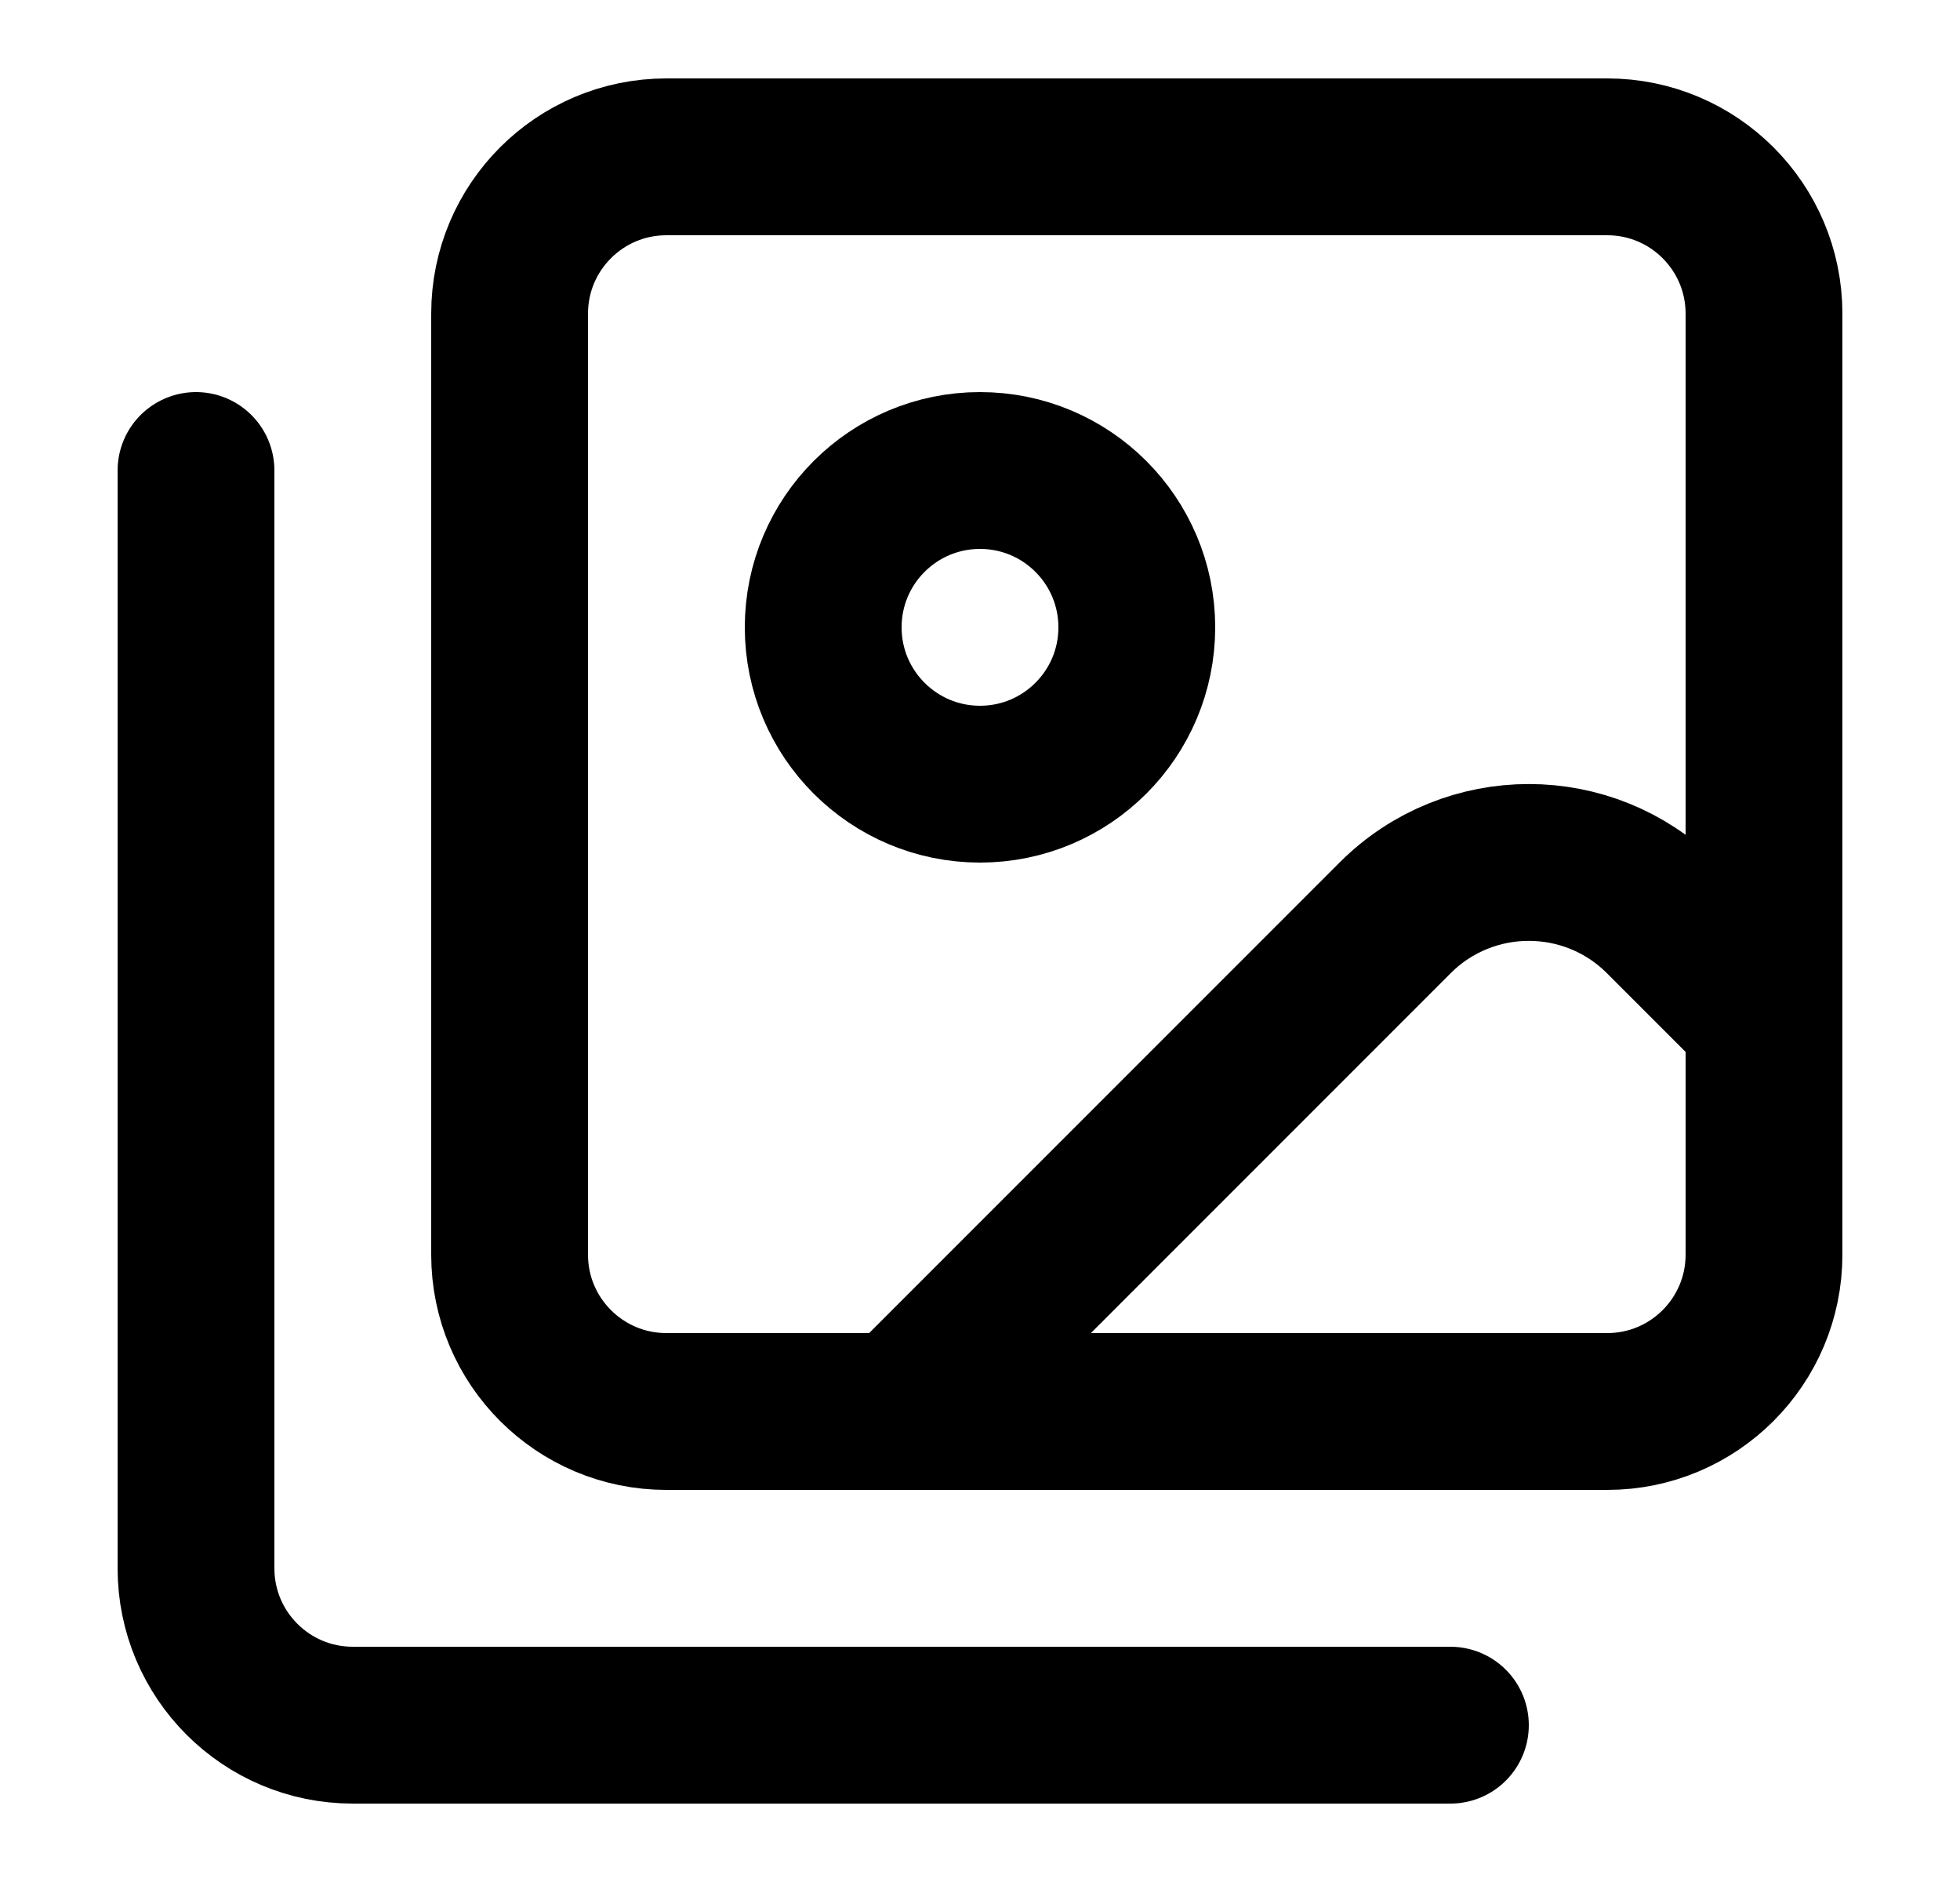
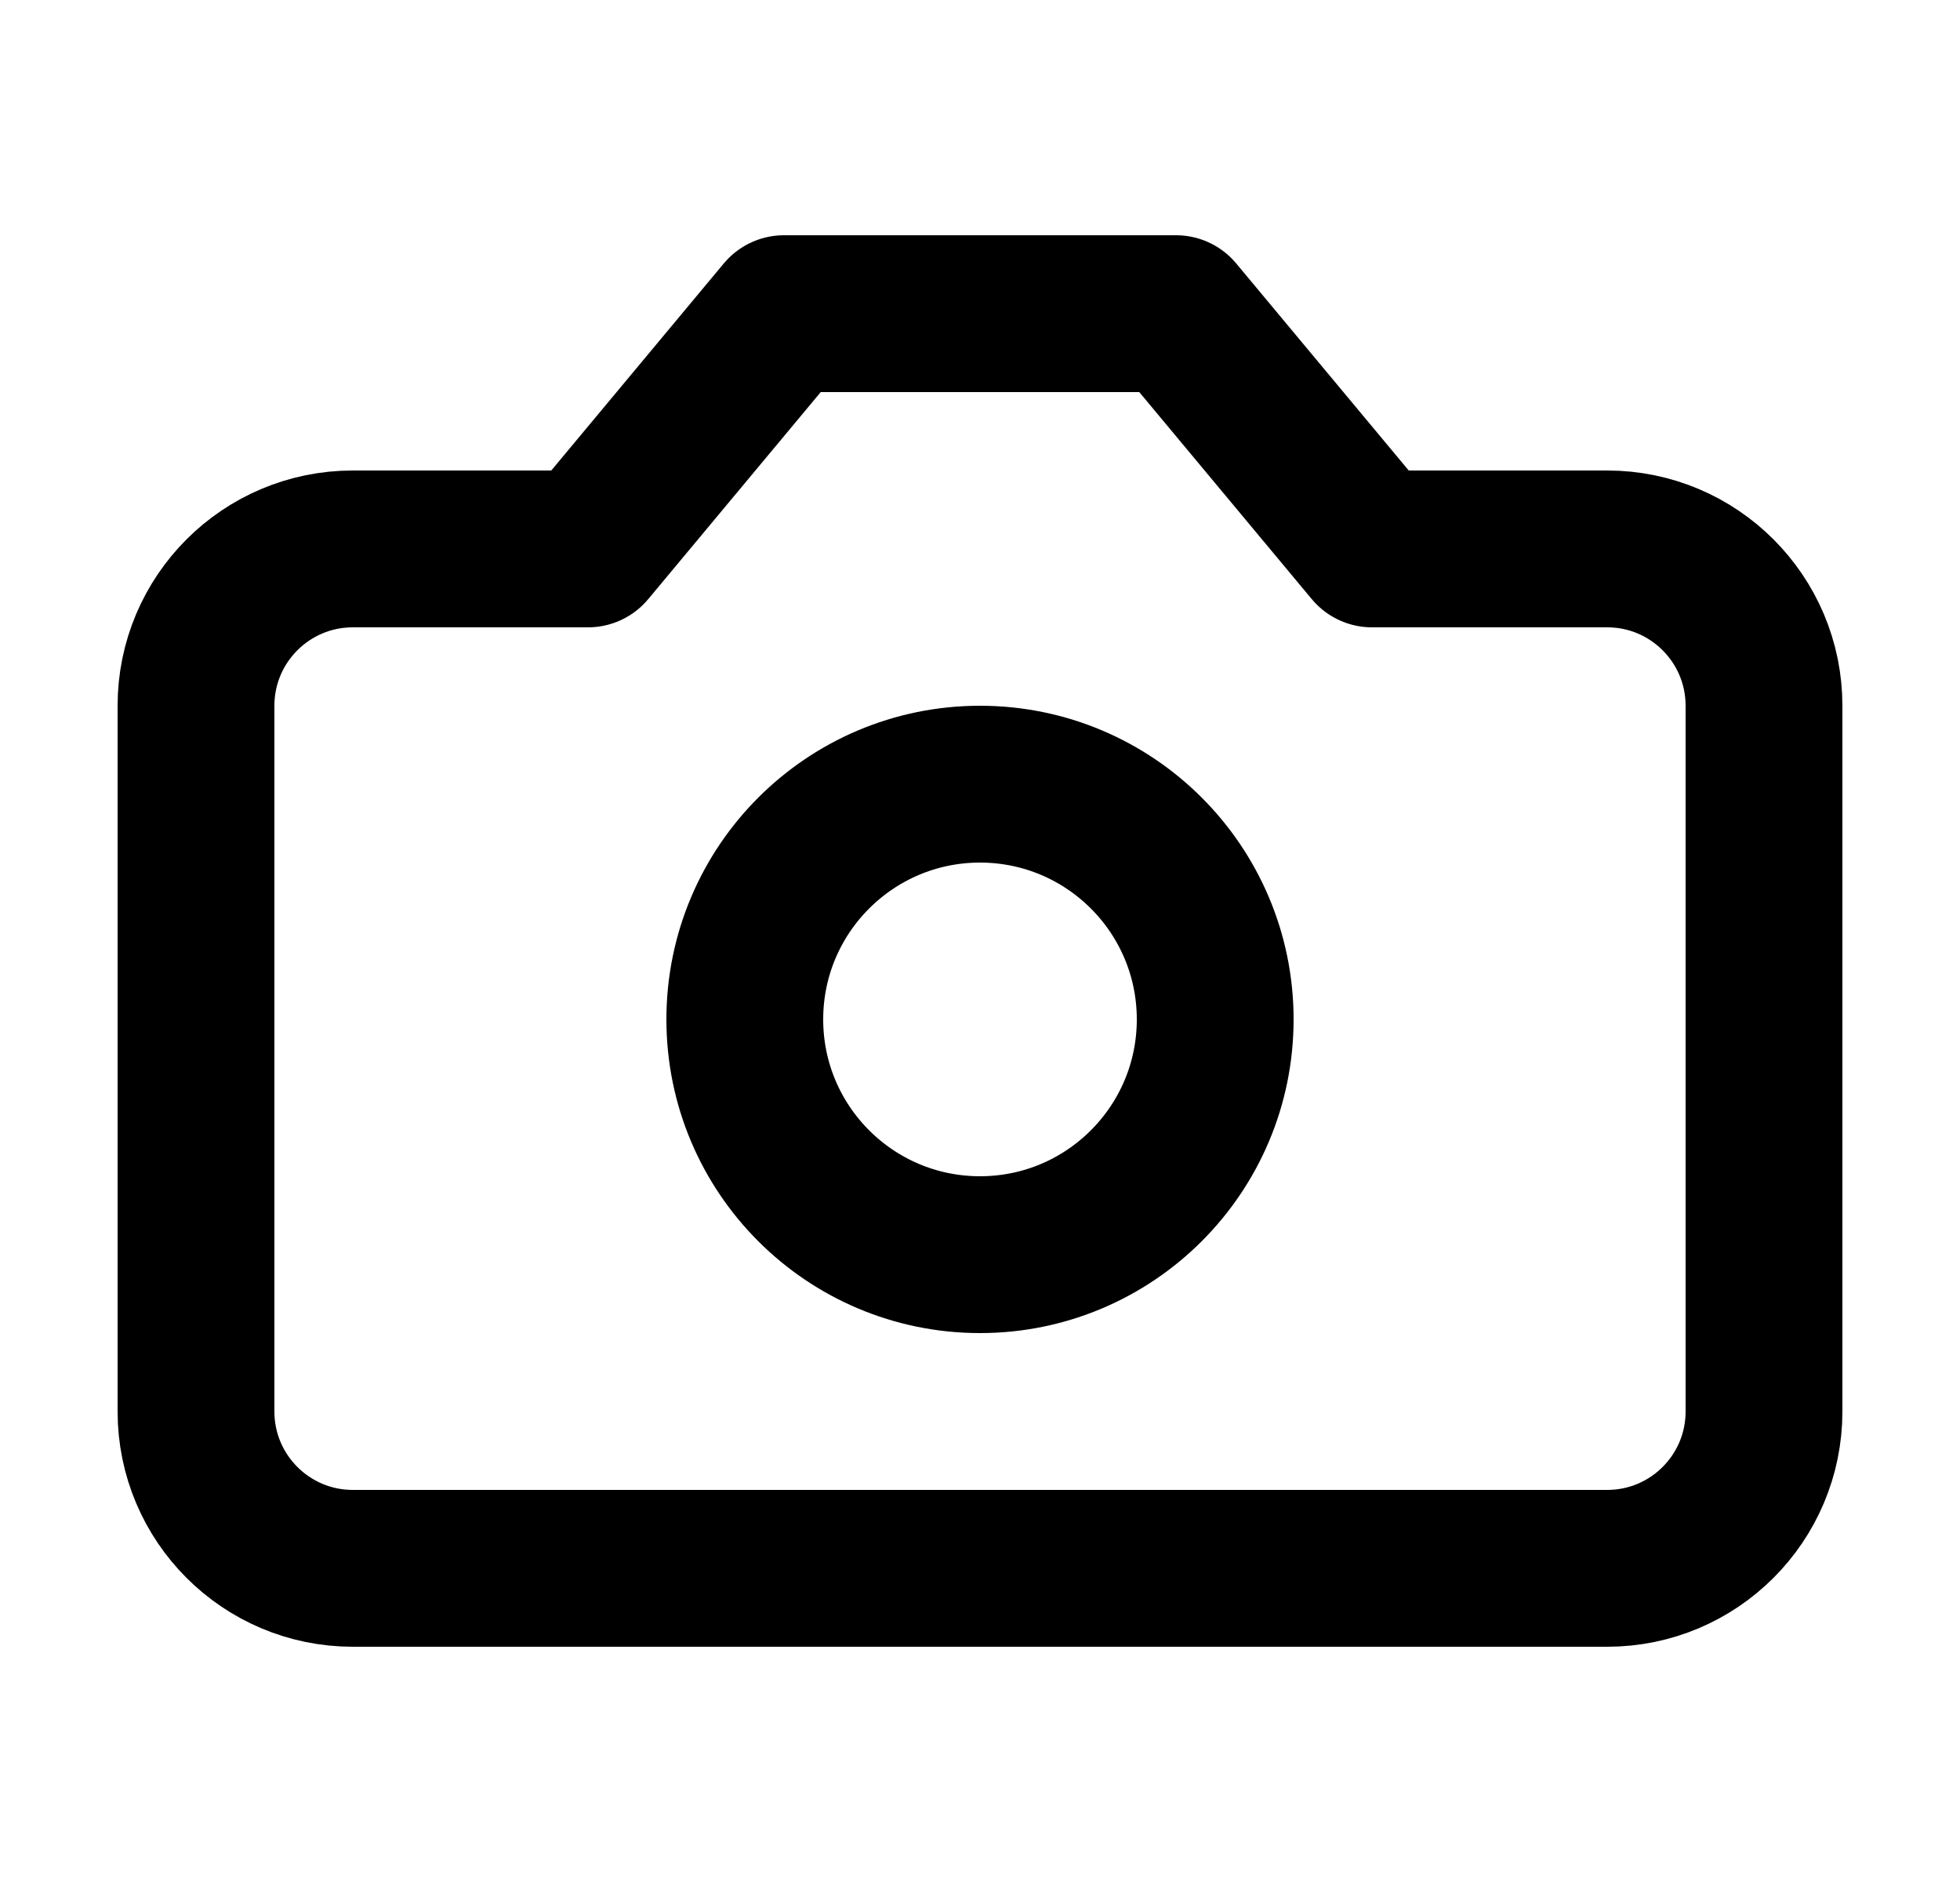
<svg xmlns="http://www.w3.org/2000/svg" width="25" height="24" fill="none">
-   <path d="M18.5 22h-14a2 2 0 01-2-2V6" stroke="#000000" stroke-width="2" stroke-linecap="round" stroke-linejoin="round" />
-   <path d="M22.5 13l-1.296-1.296a2.41 2.41 0 00-3.408 0L11.5 18M12.5 10a2 2 0 100-4 2 2 0 000 4z" stroke="#000000" stroke-width="2" stroke-linecap="round" stroke-linejoin="round" />
-   <path d="M20.5 2h-12a2 2 0 00-2 2v12a2 2 0 002 2h12a2 2 0 002-2V4a2 2 0 00-2-2z" stroke="#000000" stroke-width="2" stroke-linecap="round" stroke-linejoin="round" />
+   <path d="M15 4h-5L7.5 7h-3a2 2 0 00-2 2v9a2 2 0 002 2h16a2 2 0 002-2V9a2 2 0 00-2-2h-3L15 4z" stroke="#000000" stroke-width="2" stroke-linecap="round" stroke-linejoin="round" />
+   <path d="M12.5 16a3 3 0 100-6 3 3 0 000 6z" stroke="#000000" stroke-width="2" stroke-linecap="round" stroke-linejoin="round" />
</svg>
